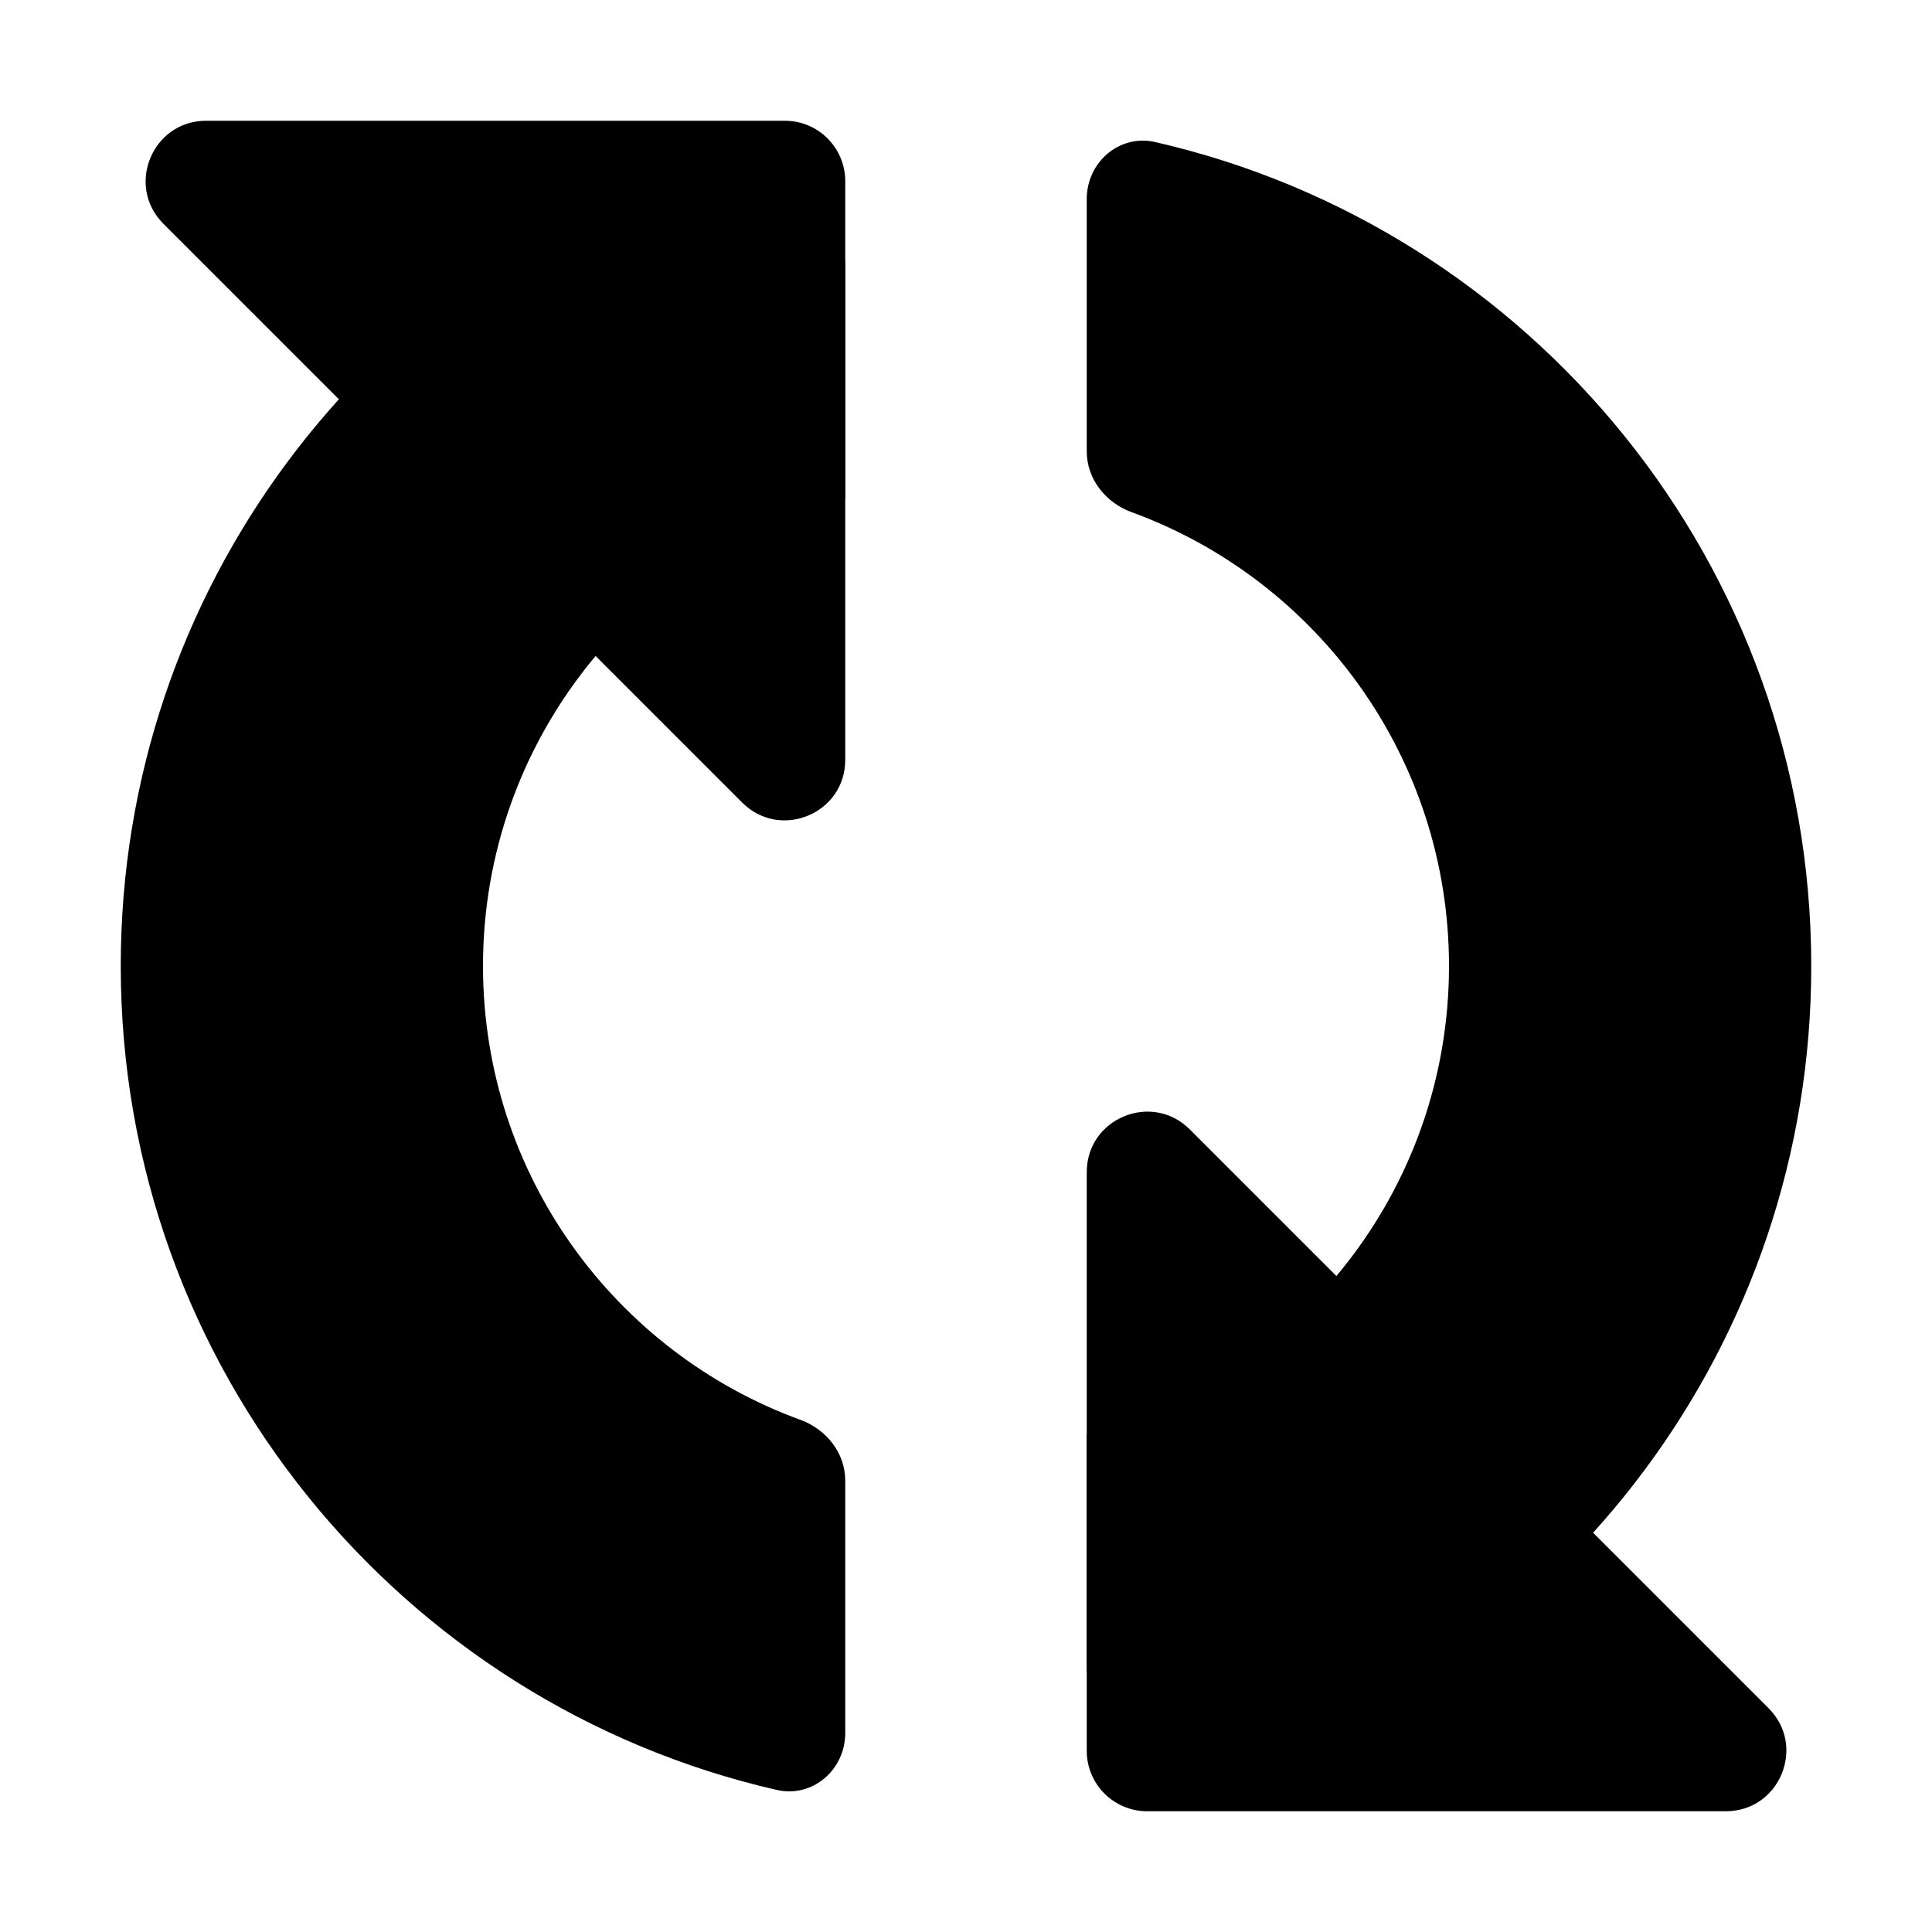
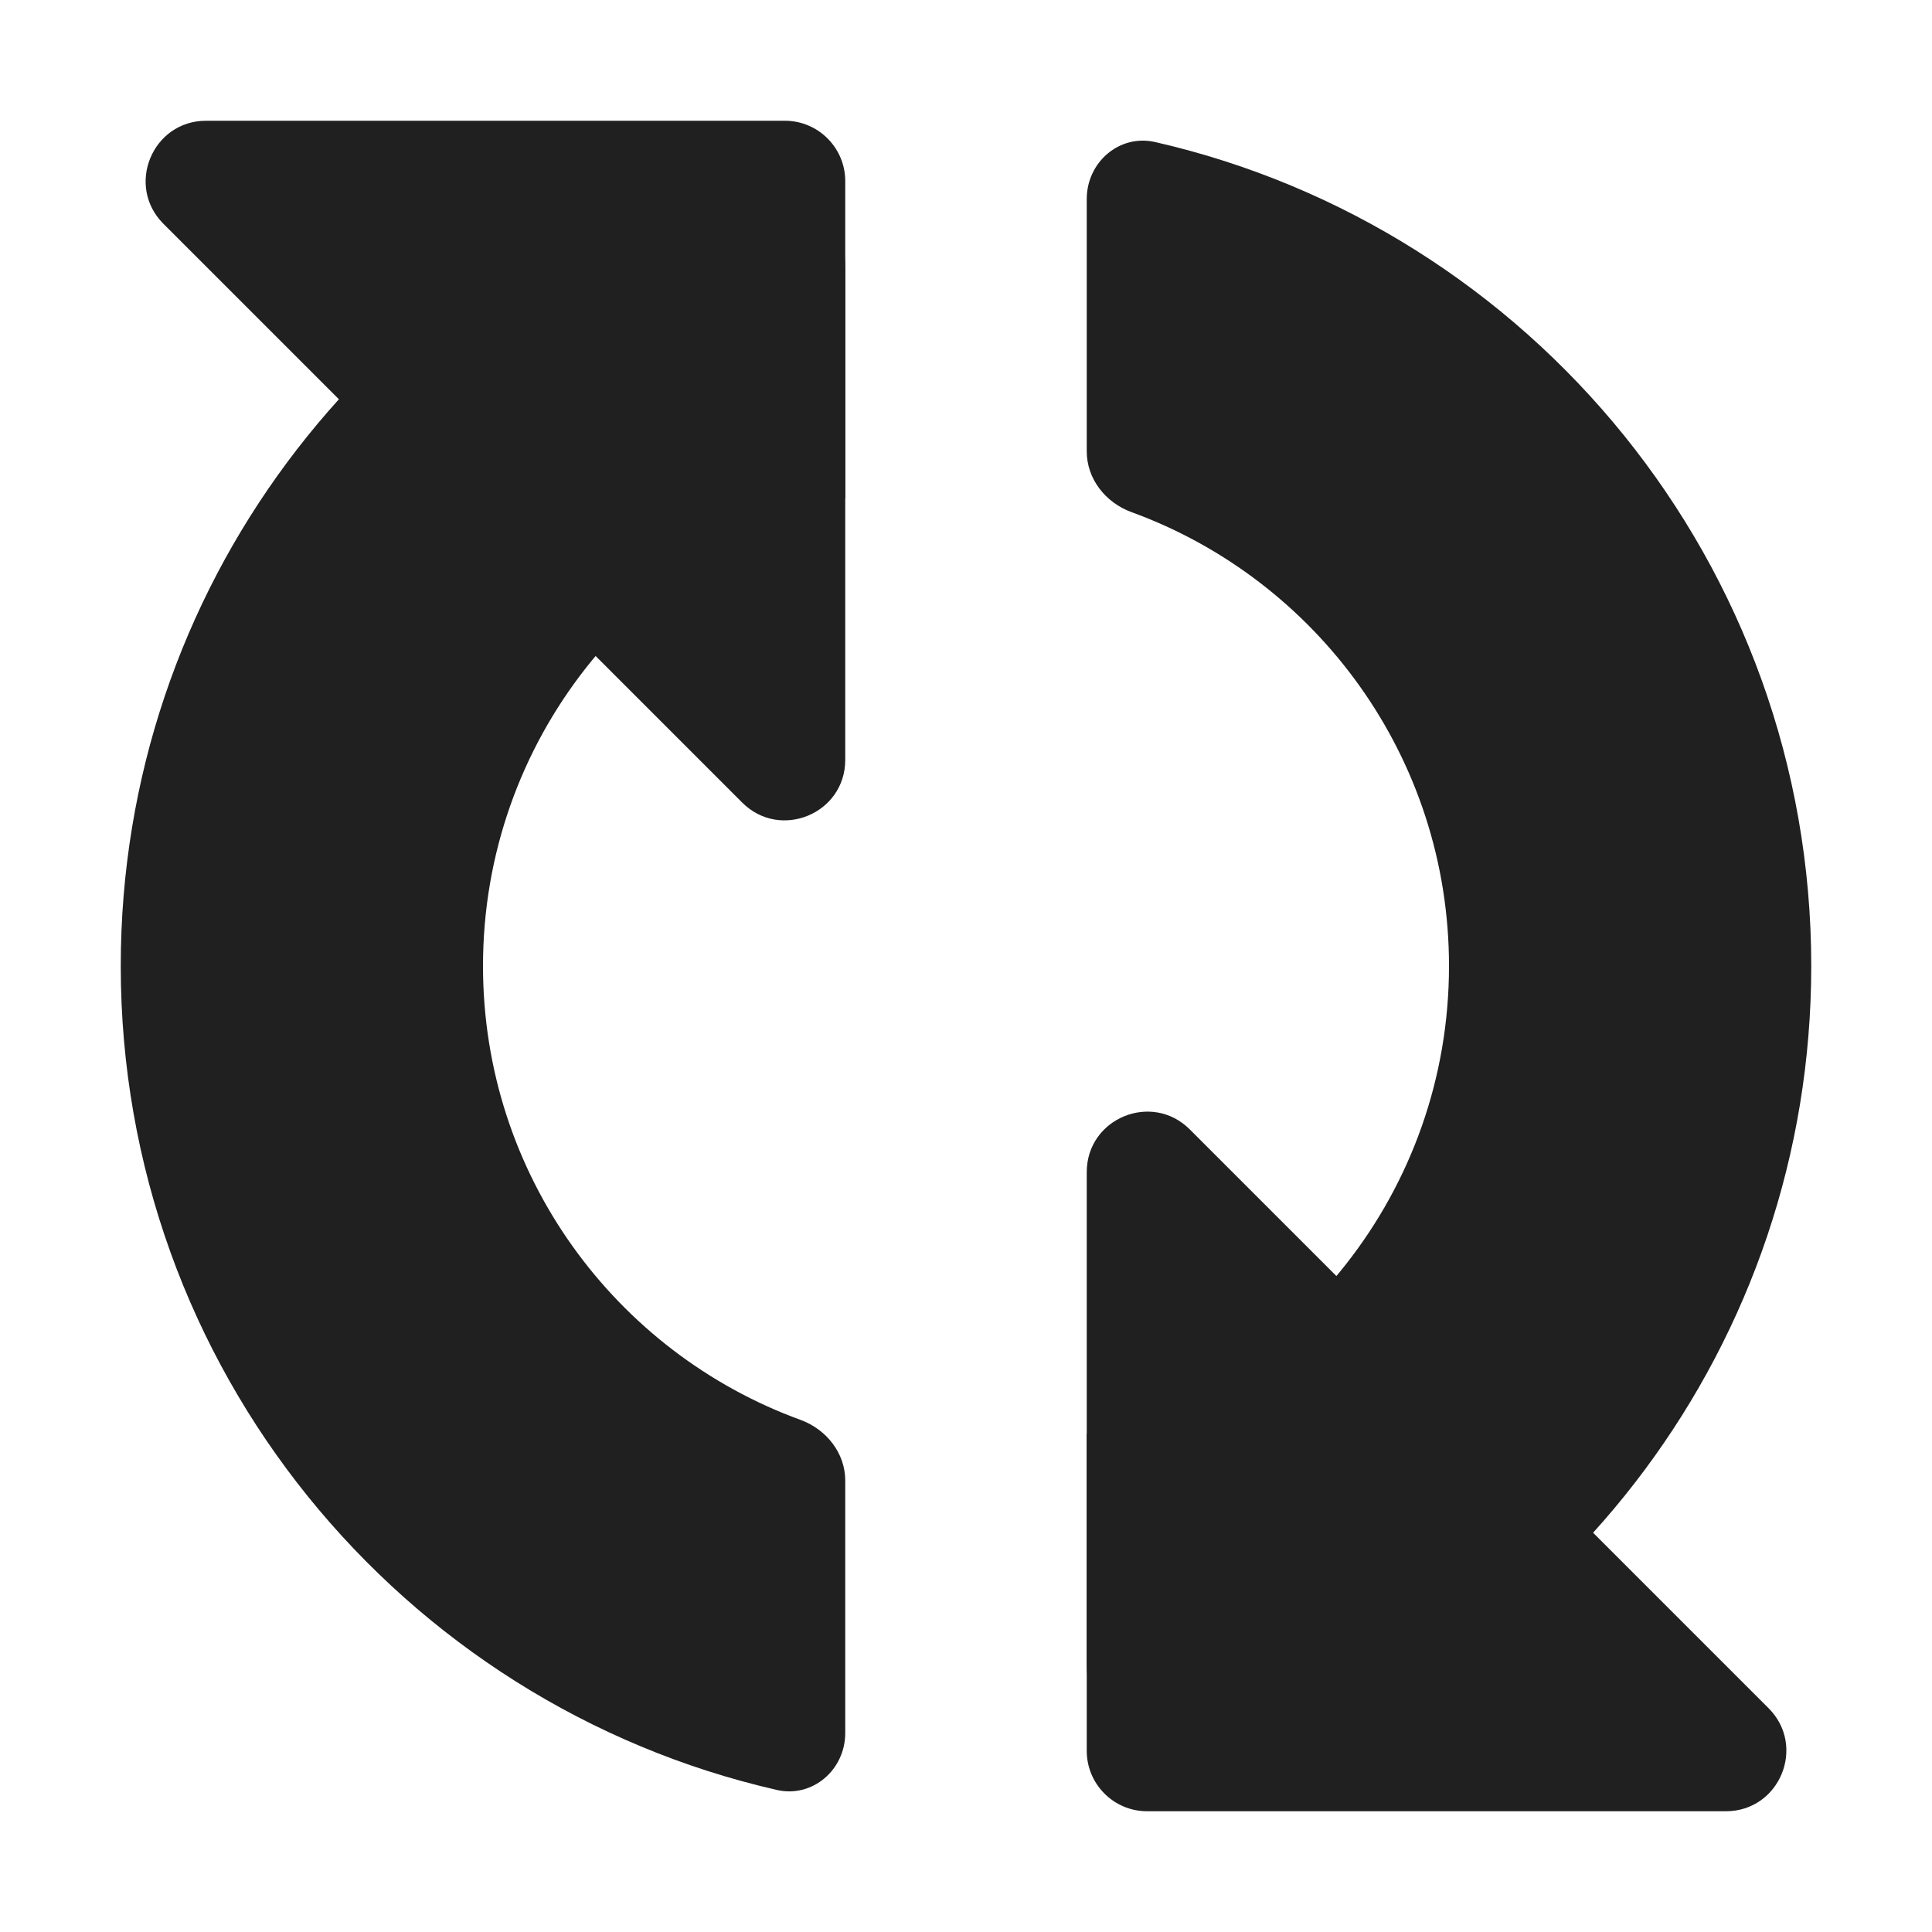
<svg xmlns="http://www.w3.org/2000/svg" width="32" height="32" viewBox="0 0 32 32" fill="none">
-   <path d="M14 12.586C14 13.477 12.923 13.923 12.293 13.293L2.707 3.707C2.077 3.077 2.523 2 3.414 2L13 2C13.552 2 14 2.448 14 3L14 12.586Z" fill="black" />
-   <path d="M18 19.414C18 18.523 19.077 18.077 19.707 18.707L29.293 28.293C29.923 28.923 29.477 30 28.586 30L19 30C18.448 30 18 29.552 18 29L18 19.414Z" fill="black" />
-   <path d="M18 3.296C18 2.687 18.541 2.217 19.134 2.353C25.357 3.776 30 9.345 30 16C30 22.252 25.902 27.546 20.246 29.344C19.086 29.712 18 28.768 18 27.551L18 23.748C21.451 22.86 24 19.728 24 16C24 12.544 21.809 9.6 18.74 8.482C18.312 8.325 18 7.933 18 7.477L18 3.296Z" fill="black" />
-   <path d="M2 16C2 9.748 6.098 4.454 11.754 2.656C12.914 2.288 14 3.232 14 4.449L14 8.252C10.55 9.14 8 12.272 8 16C8 19.456 10.191 22.4 13.26 23.518C13.688 23.675 14 24.067 14 24.523L14 28.704C14 29.313 13.459 29.783 12.866 29.647C6.643 28.224 2 22.654 2 16Z" fill="black" />
+   <path d="M14 12.586C14 13.477 12.923 13.923 12.293 13.293L2.707 3.707C2.077 3.077 2.523 2 3.414 2L13 2C13.552 2 14 2.448 14 3L14 12.586Z" fill="#202020" />
+   <path d="M18 19.414C18 18.523 19.077 18.077 19.707 18.707L29.293 28.293C29.923 28.923 29.477 30 28.586 30L19 30C18.448 30 18 29.552 18 29L18 19.414Z" fill="#202020" />
+   <path d="M18 3.296C18 2.687 18.541 2.217 19.134 2.353C25.357 3.776 30 9.345 30 16C30 22.252 25.902 27.546 20.246 29.344C19.086 29.712 18 28.768 18 27.551L18 23.748C21.451 22.86 24 19.728 24 16C24 12.544 21.809 9.6 18.74 8.482C18.312 8.325 18 7.933 18 7.477L18 3.296Z" fill="#202020" />
+   <path d="M2 16C2 9.748 6.098 4.454 11.754 2.656C12.914 2.288 14 3.232 14 4.449L14 8.252C10.55 9.14 8 12.272 8 16C8 19.456 10.191 22.4 13.26 23.518C13.688 23.675 14 24.067 14 24.523L14 28.704C14 29.313 13.459 29.783 12.866 29.647C6.643 28.224 2 22.654 2 16Z" fill="#202020" />
</svg>
